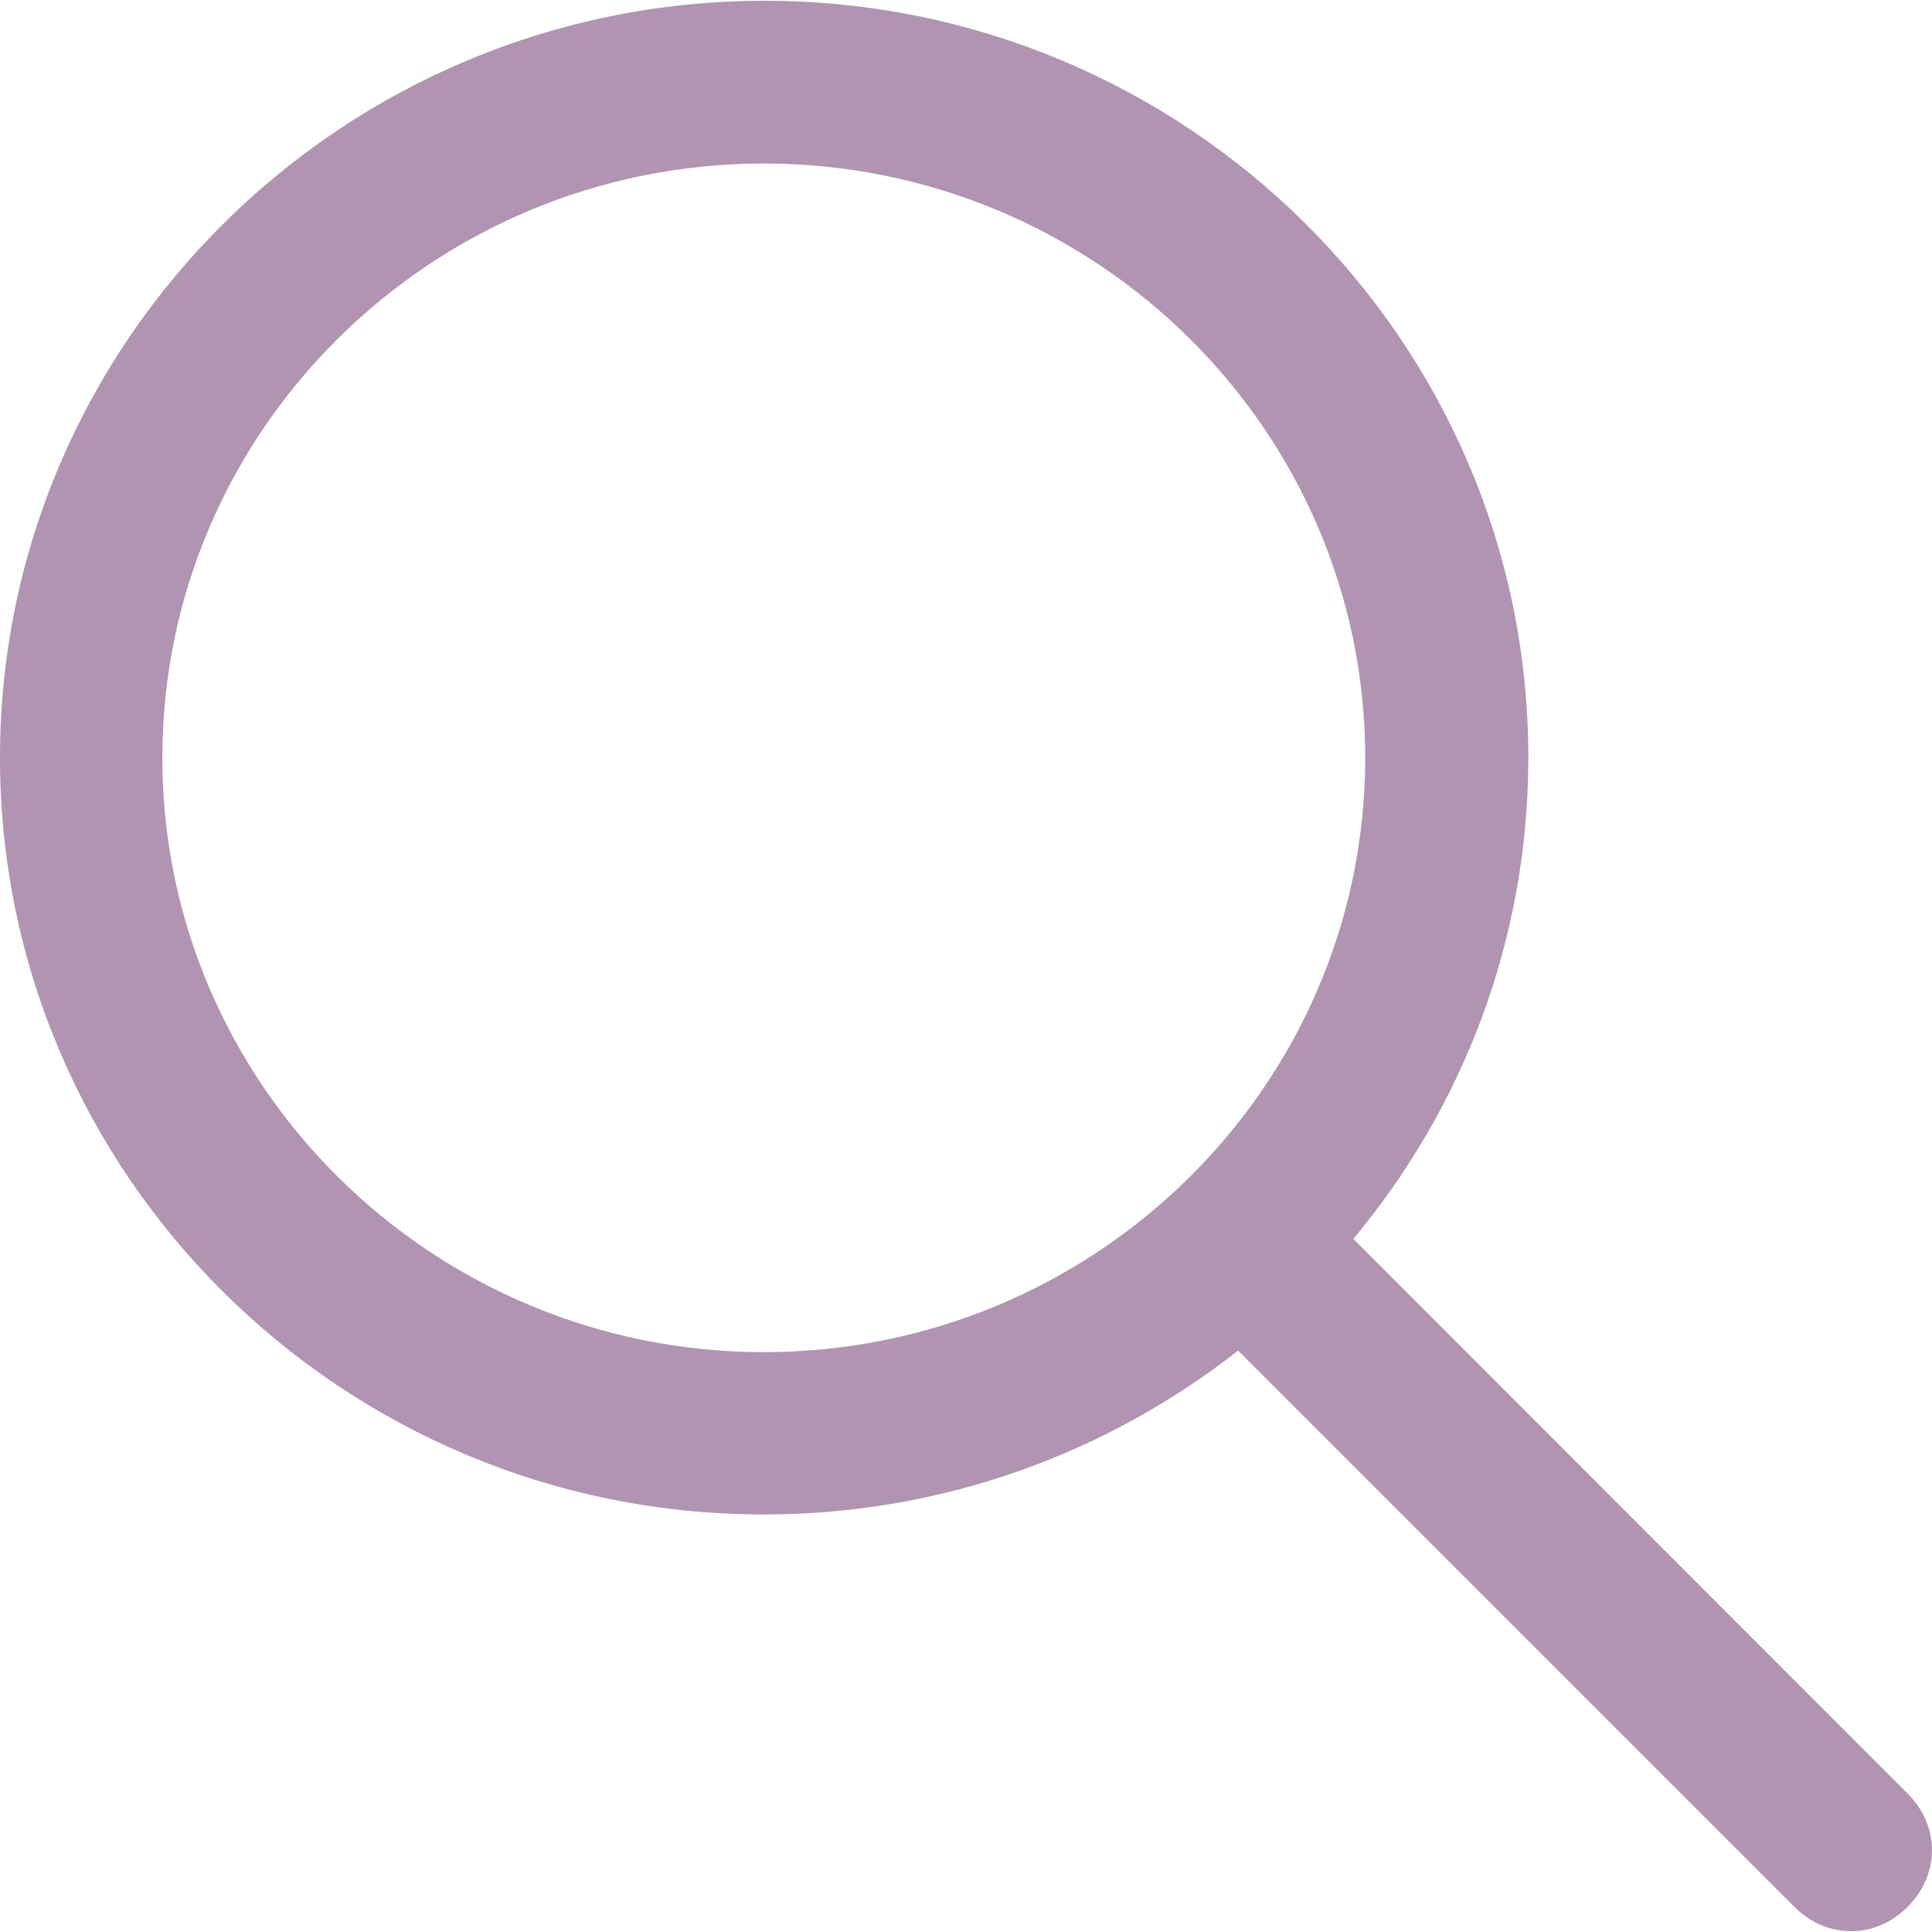
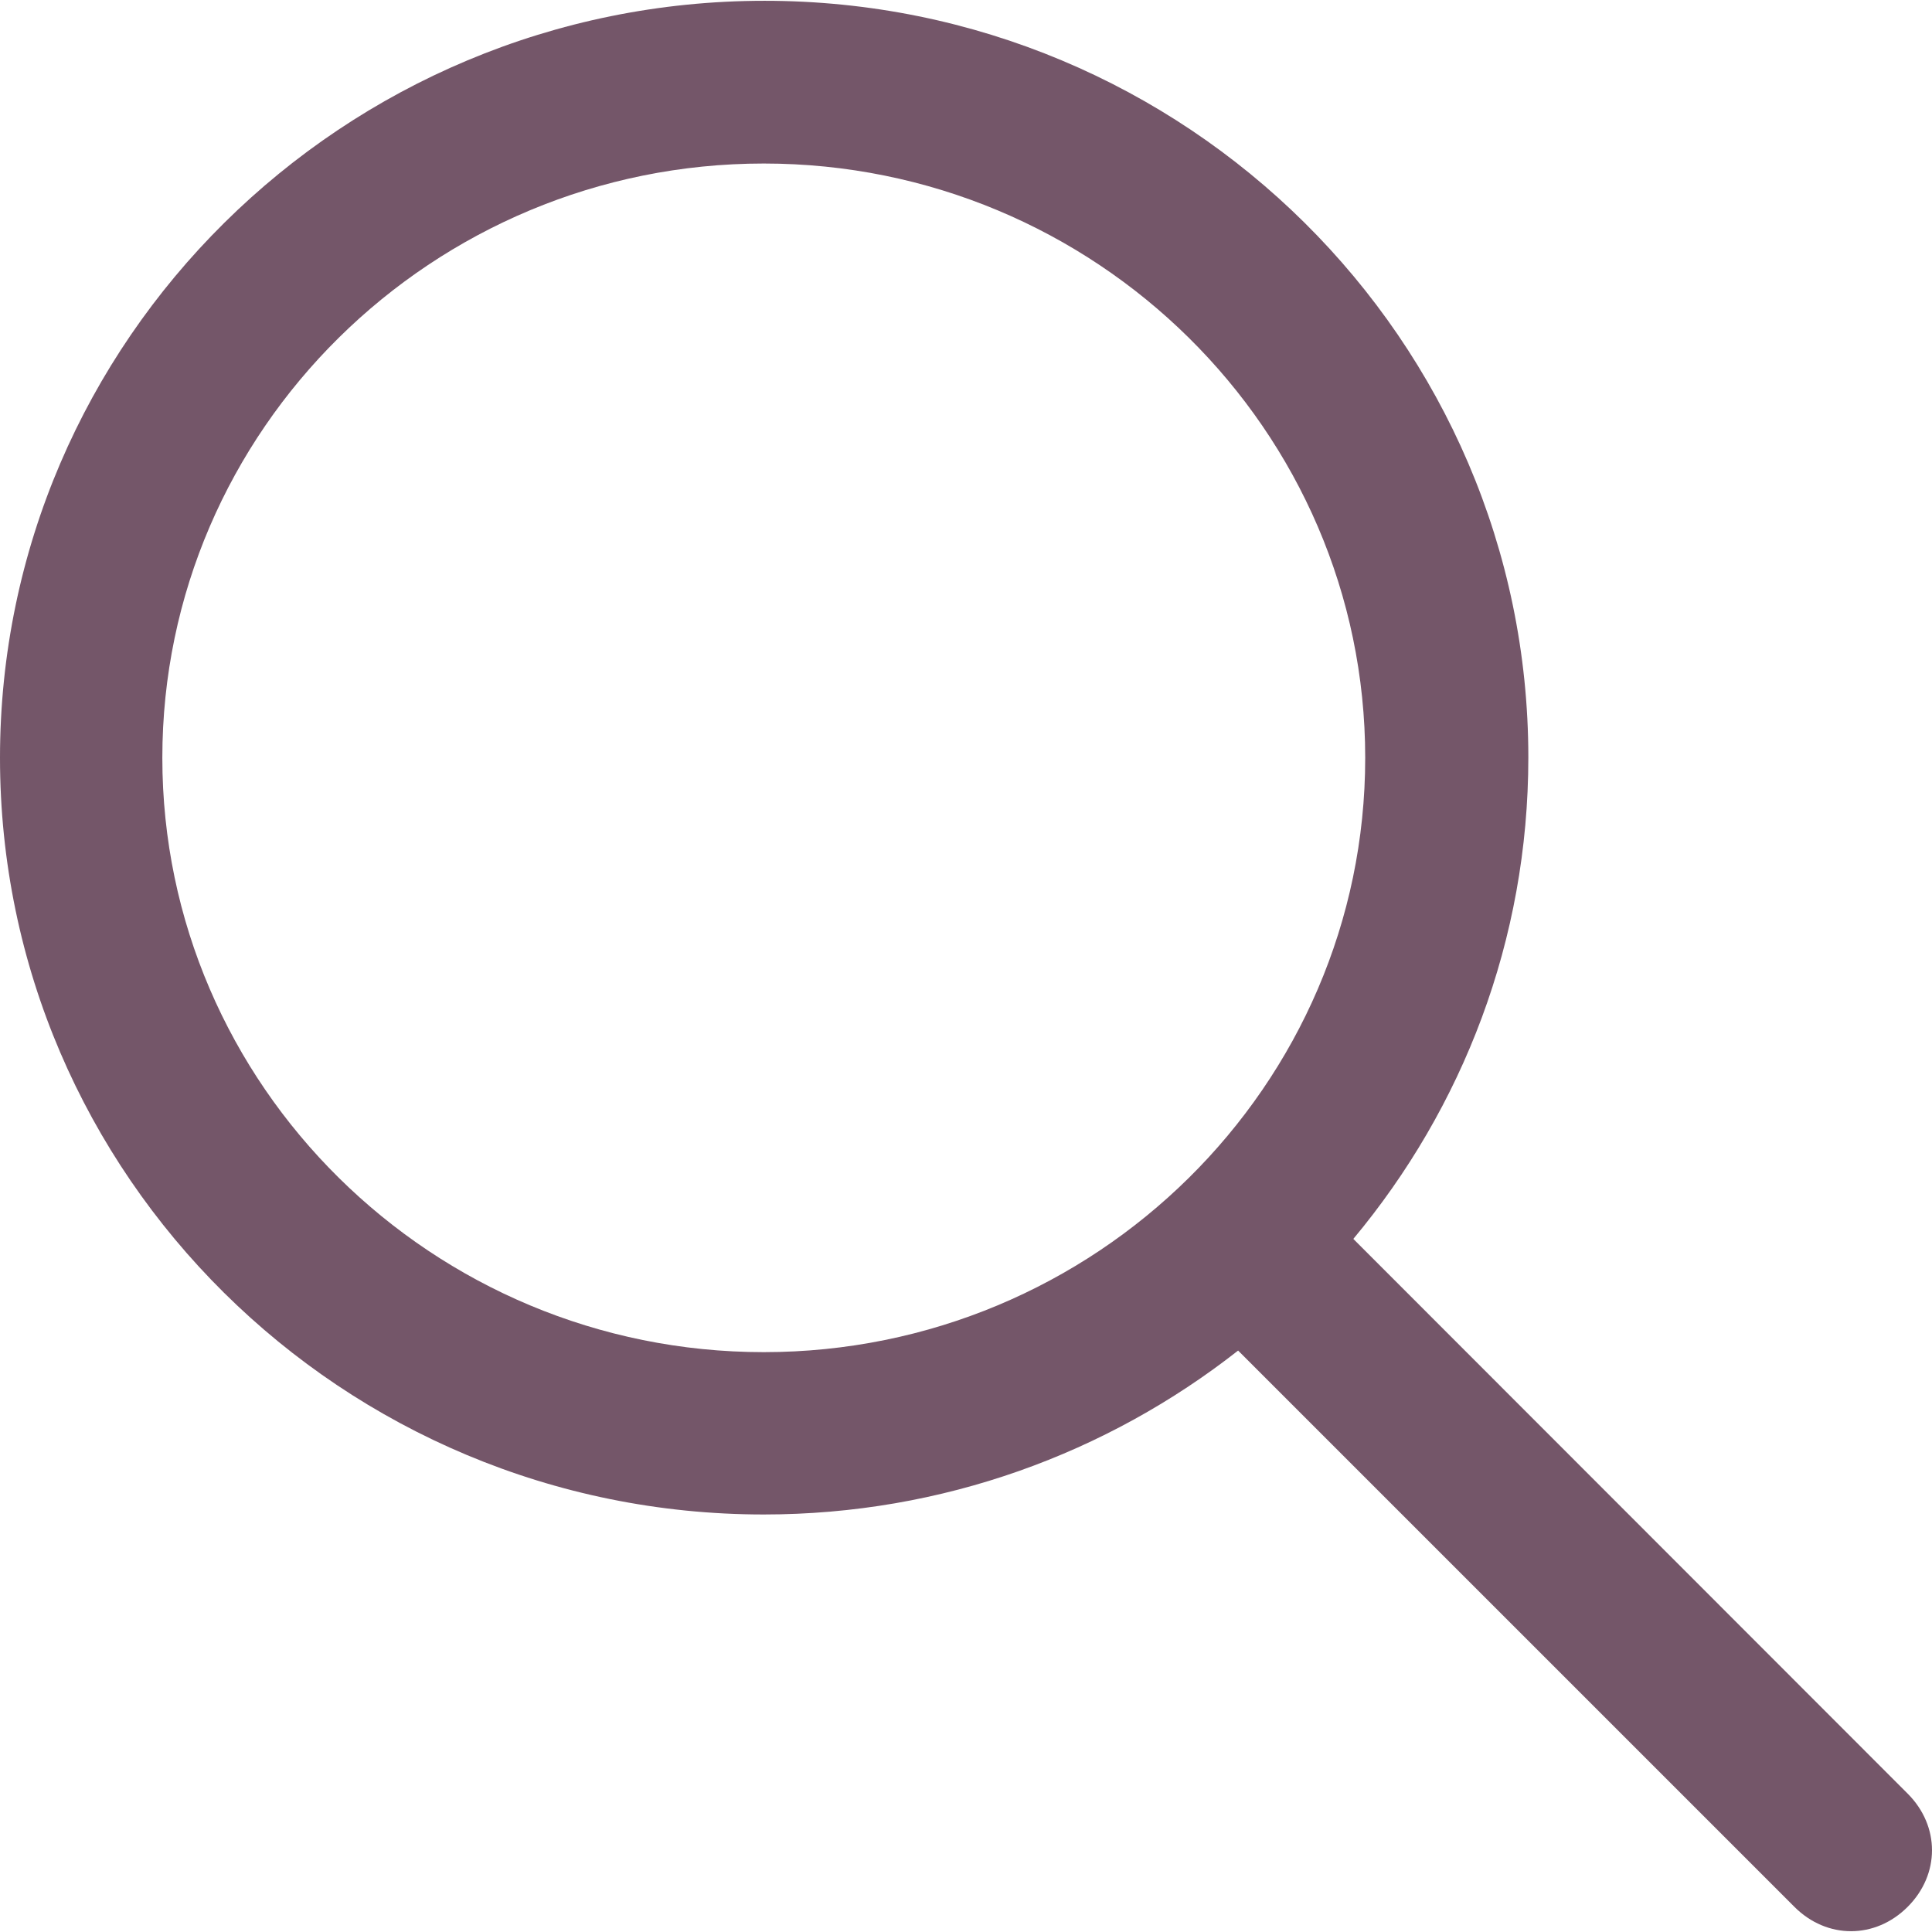
<svg xmlns="http://www.w3.org/2000/svg" version="1.1" id="Capa_1" x="0px" y="0px" viewBox="0 0 487.95 487.95" style="enable-background:new 0 0 487.95 487.95;" xml:space="preserve">
-   <path fill="#B094B1" d="M481.8,453l-140-140.1c27.6-33.1,44.2-75.4,44.2-121.6C386,85.9,299.5,0.2,193.1,0.2S0,86,0,191.4s86.5,191.1,192.9,191.1    c45.2,0,86.8-15.5,119.8-41.4l140.5,140.5c8.2,8.2,20.4,8.2,28.6,0C490,473.4,490,461.2,481.8,453z M41,191.4    c0-82.8,68.2-150.1,151.9-150.1s151.9,67.3,151.9,150.1s-68.2,150.1-151.9,150.1S41,274.1,41,191.4z" />
+   <path fill="#745669" d="M481.8,453l-140-140.1c27.6-33.1,44.2-75.4,44.2-121.6C386,85.9,299.5,0.2,193.1,0.2S0,86,0,191.4s86.5,191.1,192.9,191.1    c45.2,0,86.8-15.5,119.8-41.4l140.5,140.5c8.2,8.2,20.4,8.2,28.6,0C490,473.4,490,461.2,481.8,453z M41,191.4    c0-82.8,68.2-150.1,151.9-150.1s151.9,67.3,151.9,150.1s-68.2,150.1-151.9,150.1S41,274.1,41,191.4z" />
</svg>
